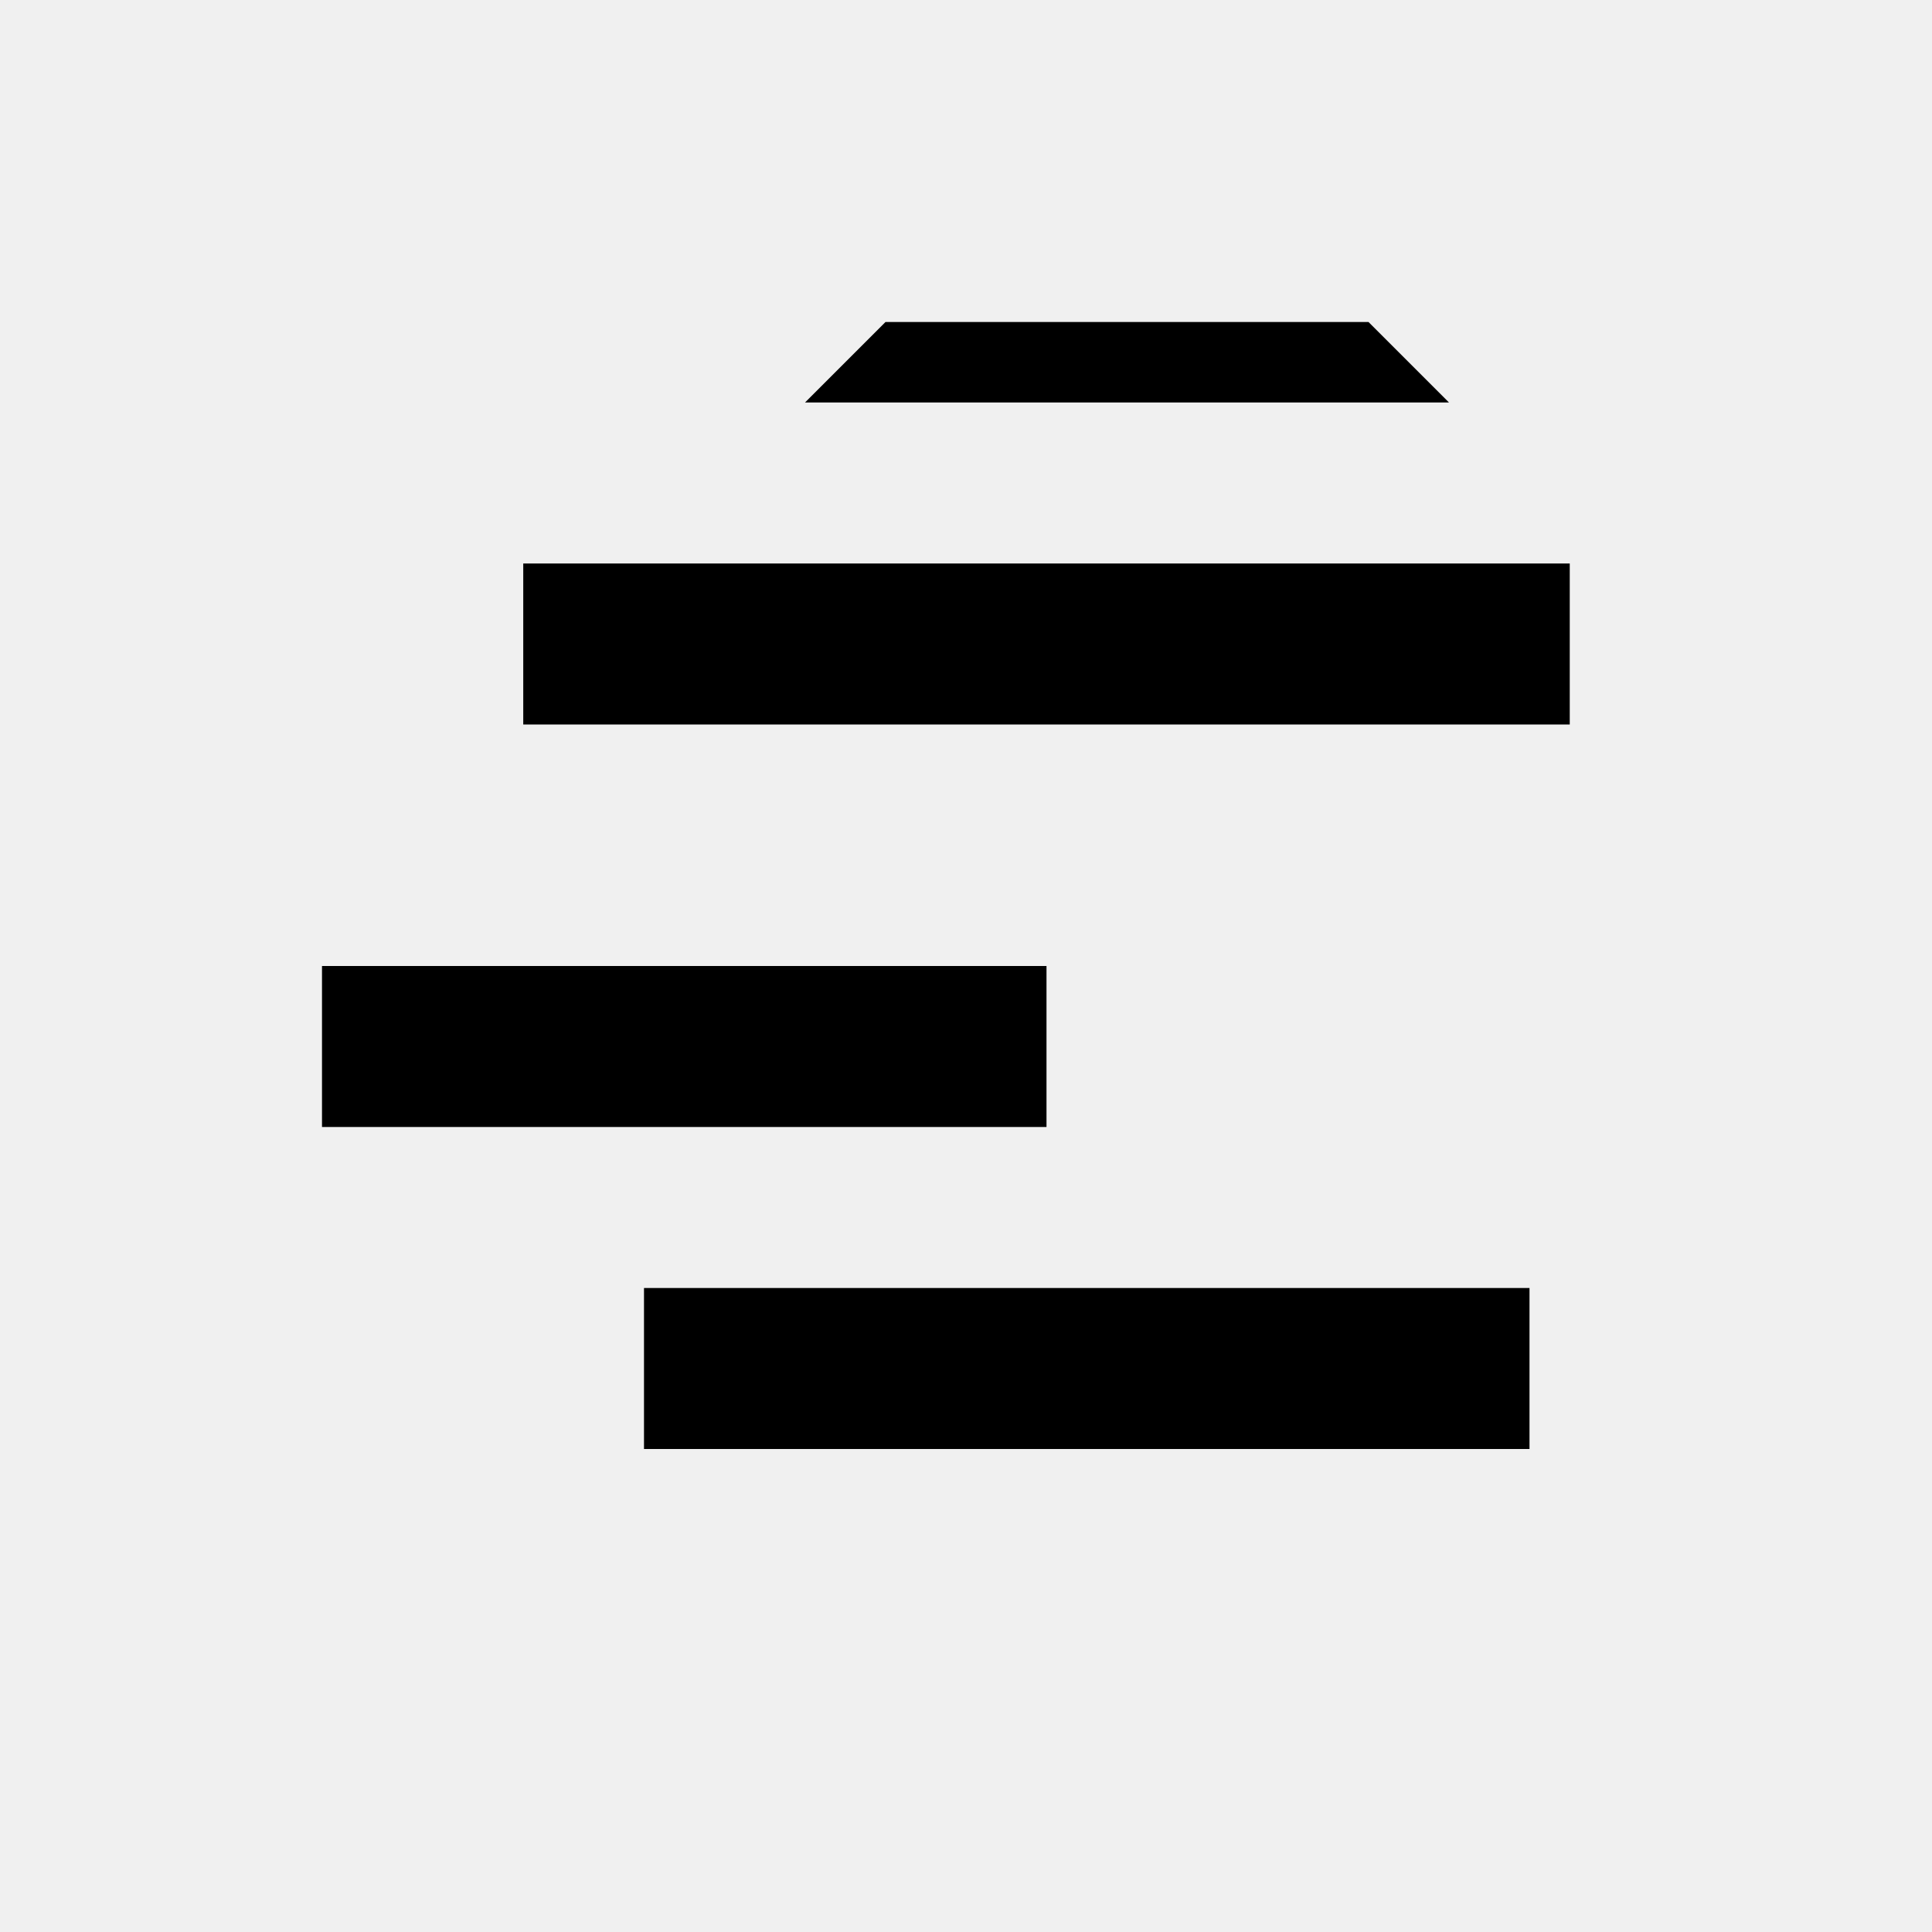
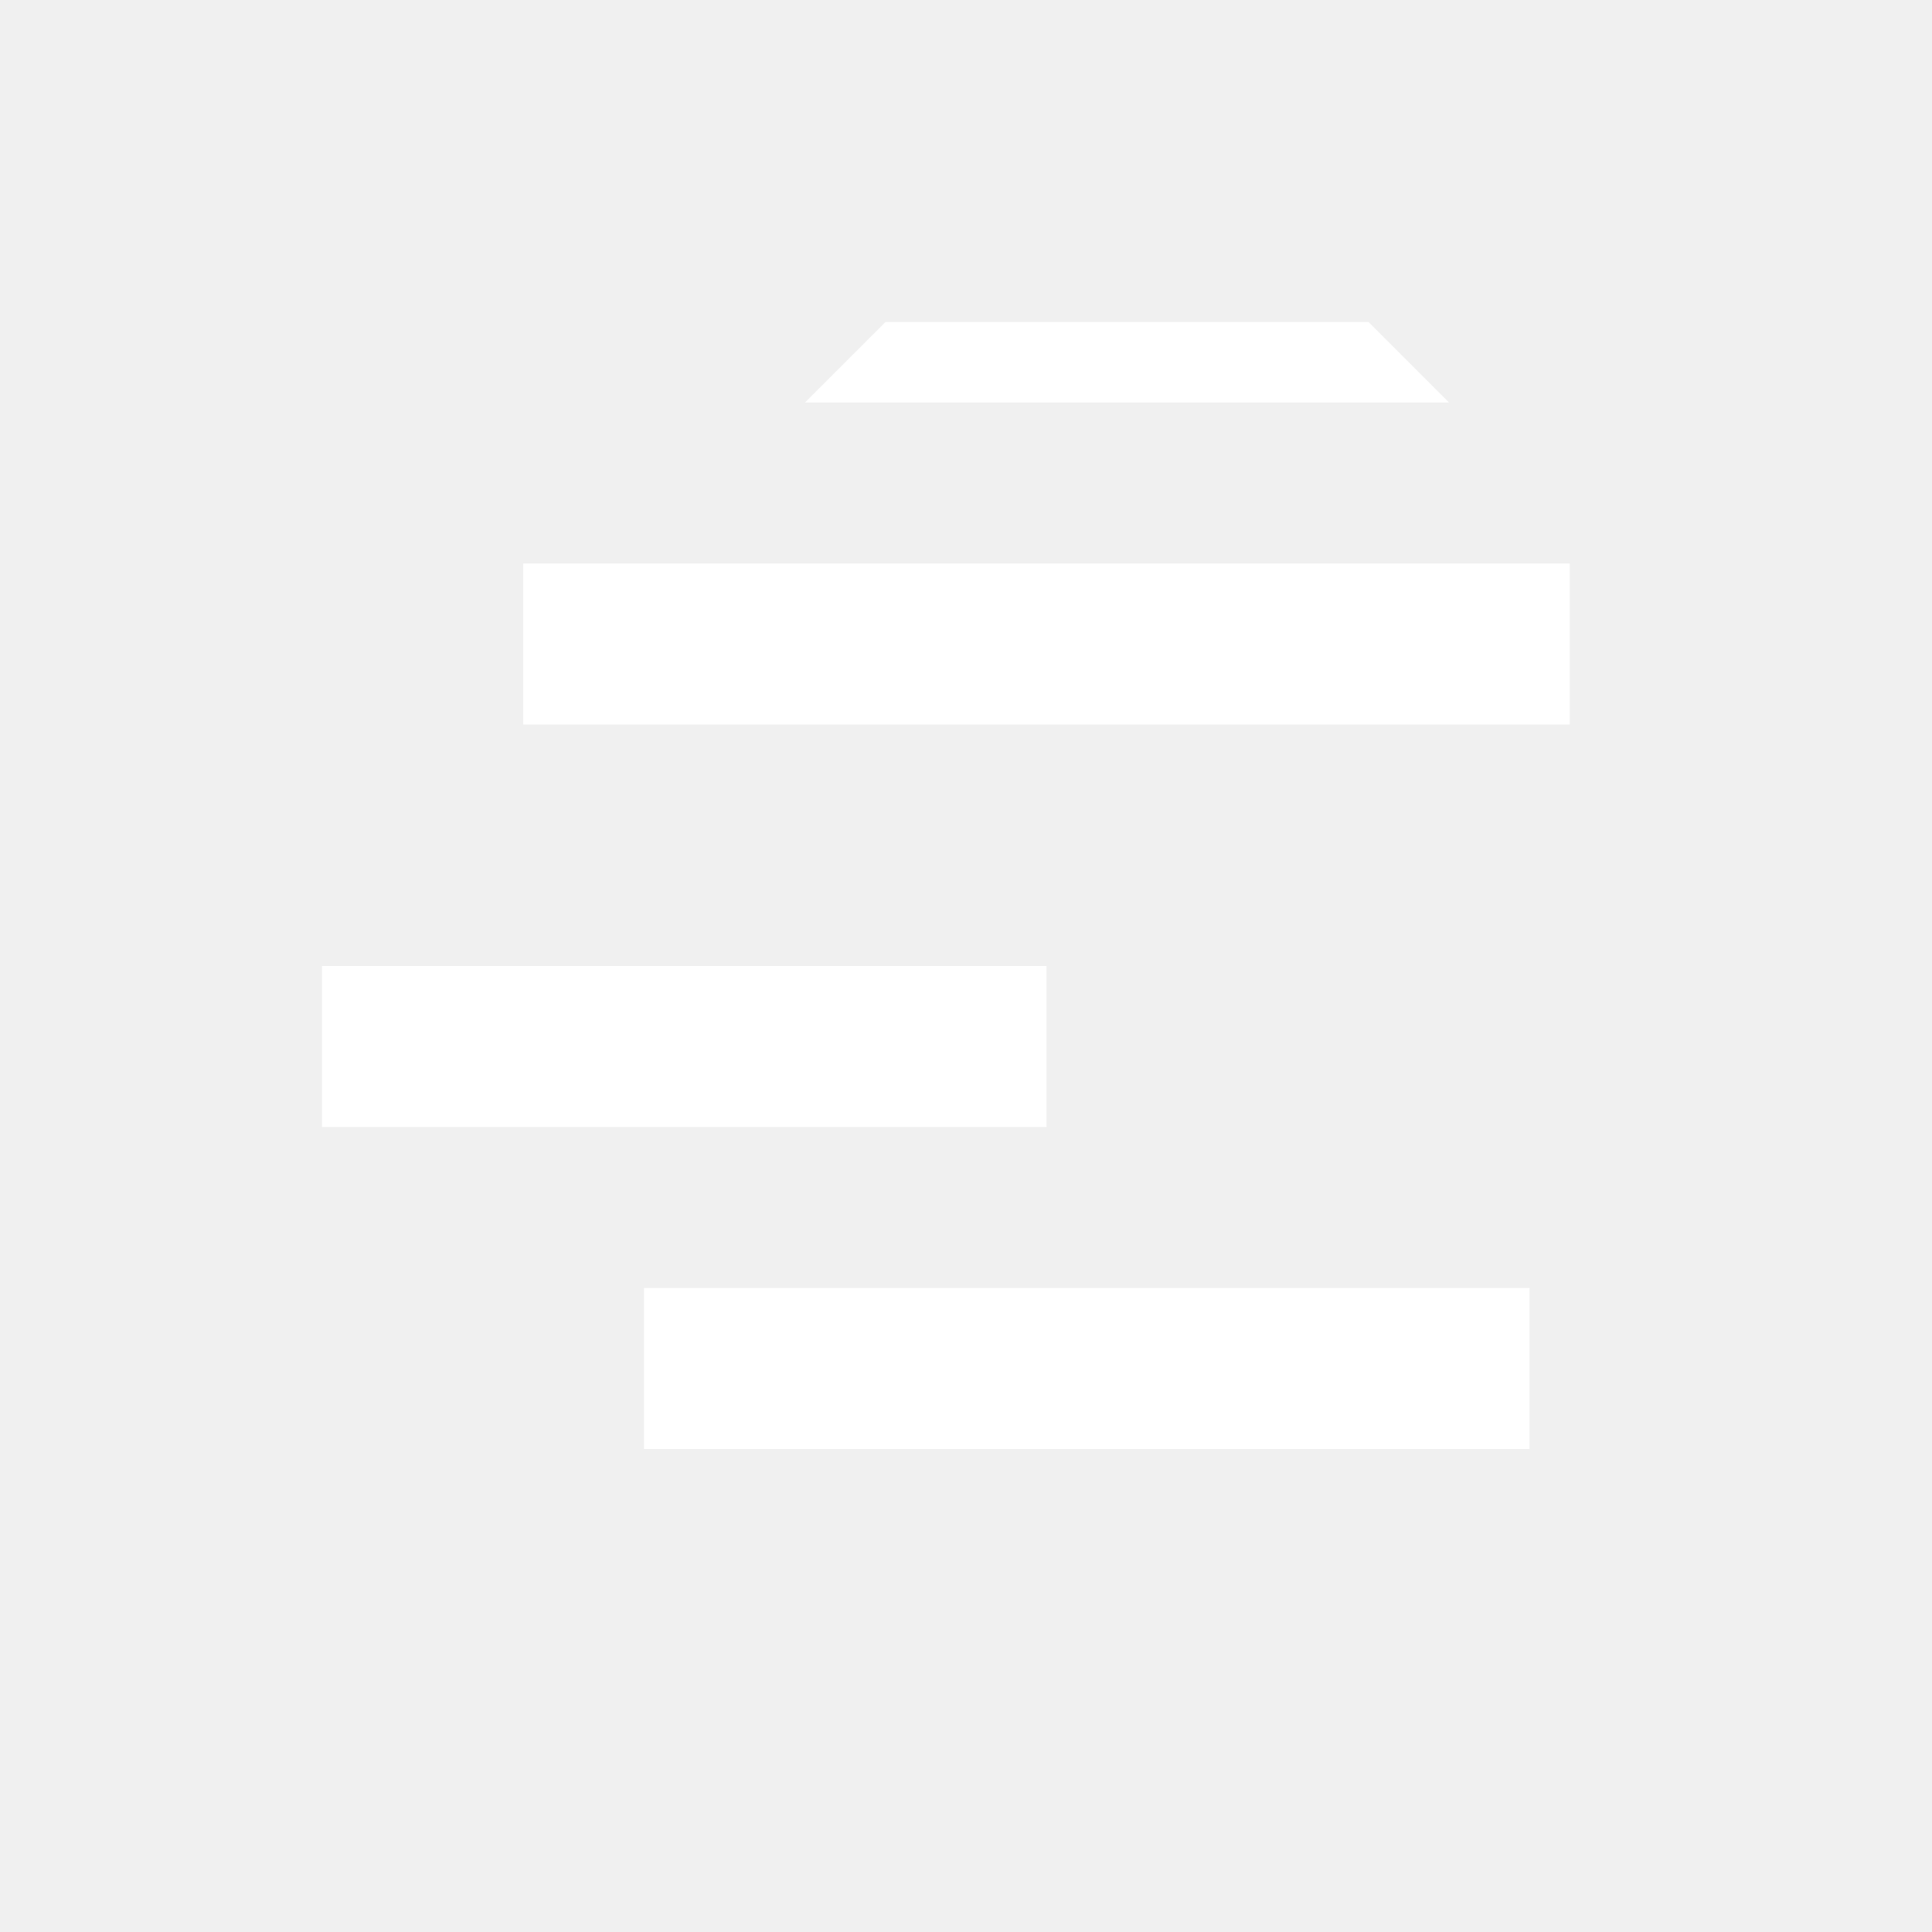
<svg xmlns="http://www.w3.org/2000/svg" viewBox="0 0 24 24">
-   <path fill="#000000" d="M6.5 7h13v2h-13z" />
-   <path fill="#000000" d="M4 12h9v2H4z" />
-   <path fill="#000000" d="M8 16h11v2H8z" />
-   <path fill="#000000" d="M11 4h6l1 1H10z" />
+   <path fill="#ffffff" d="M6.5 7h13v2h-13z" />
+   <path fill="#ffffff" d="M4 12h9v2H4z" />
+   <path fill="#ffffff" d="M8 16h11v2H8z" />
+   <path fill="#ffffff" d="M11 4h6l1 1H10z" />
</svg>
